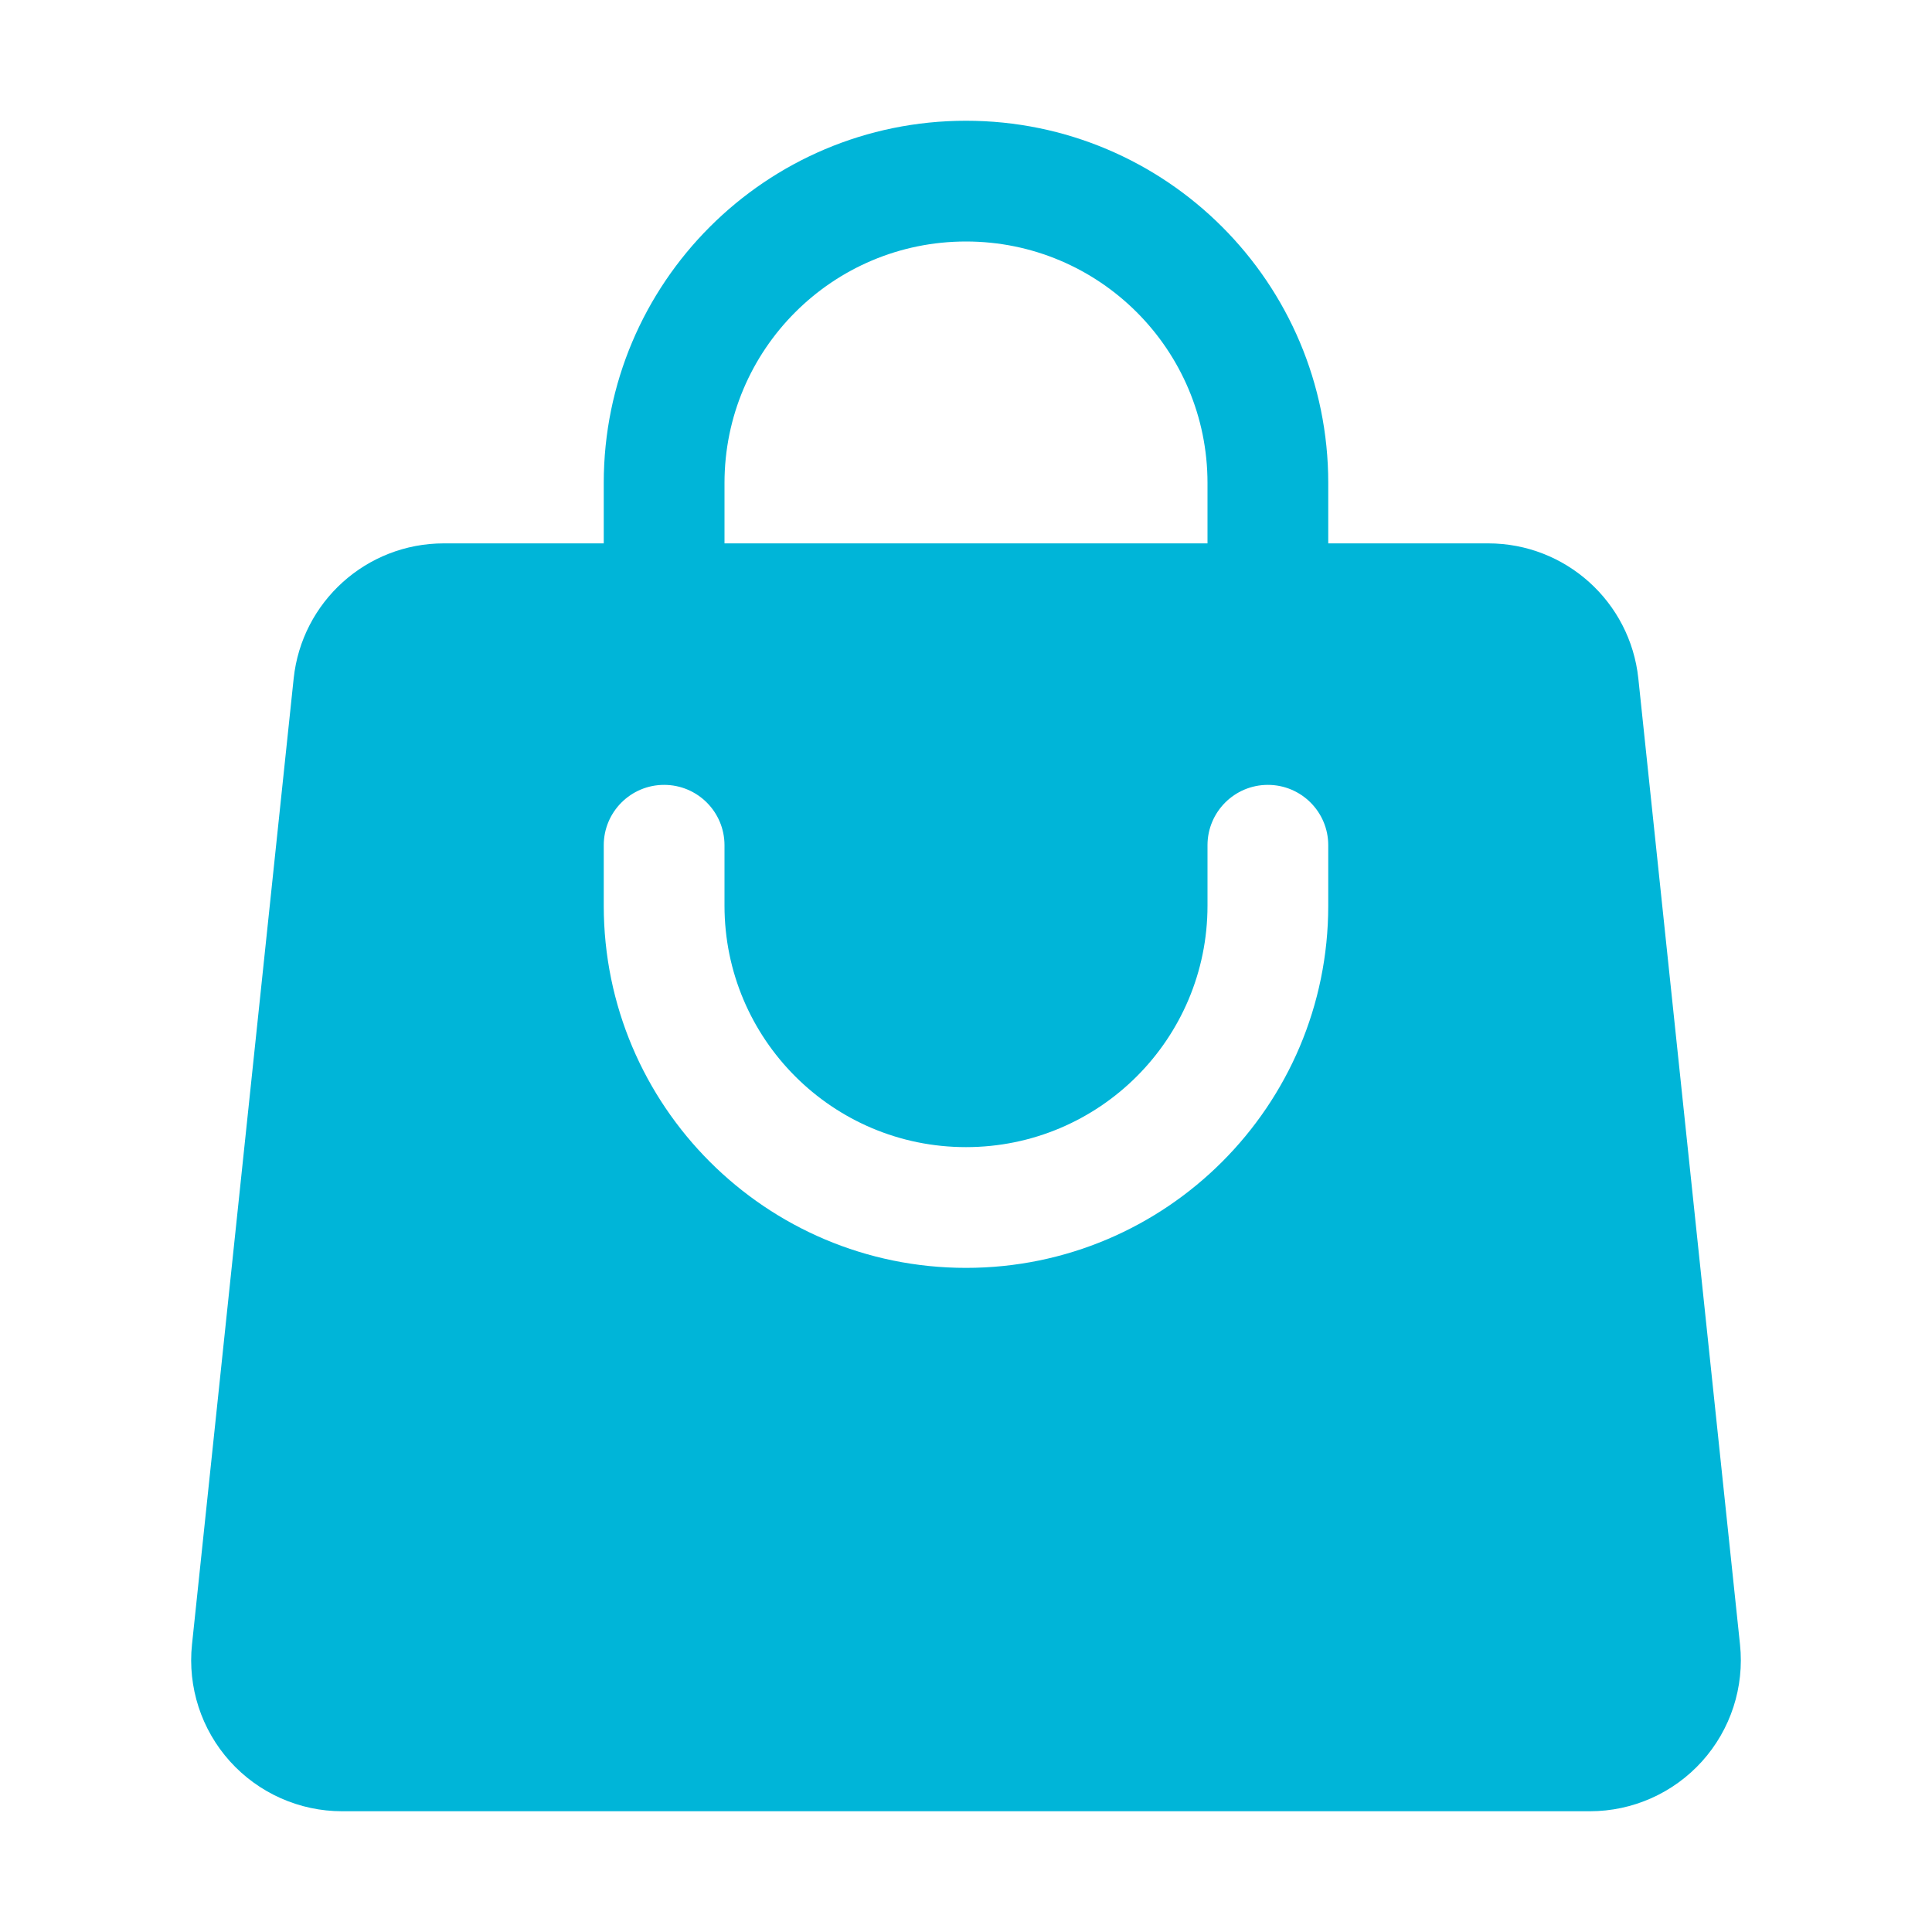
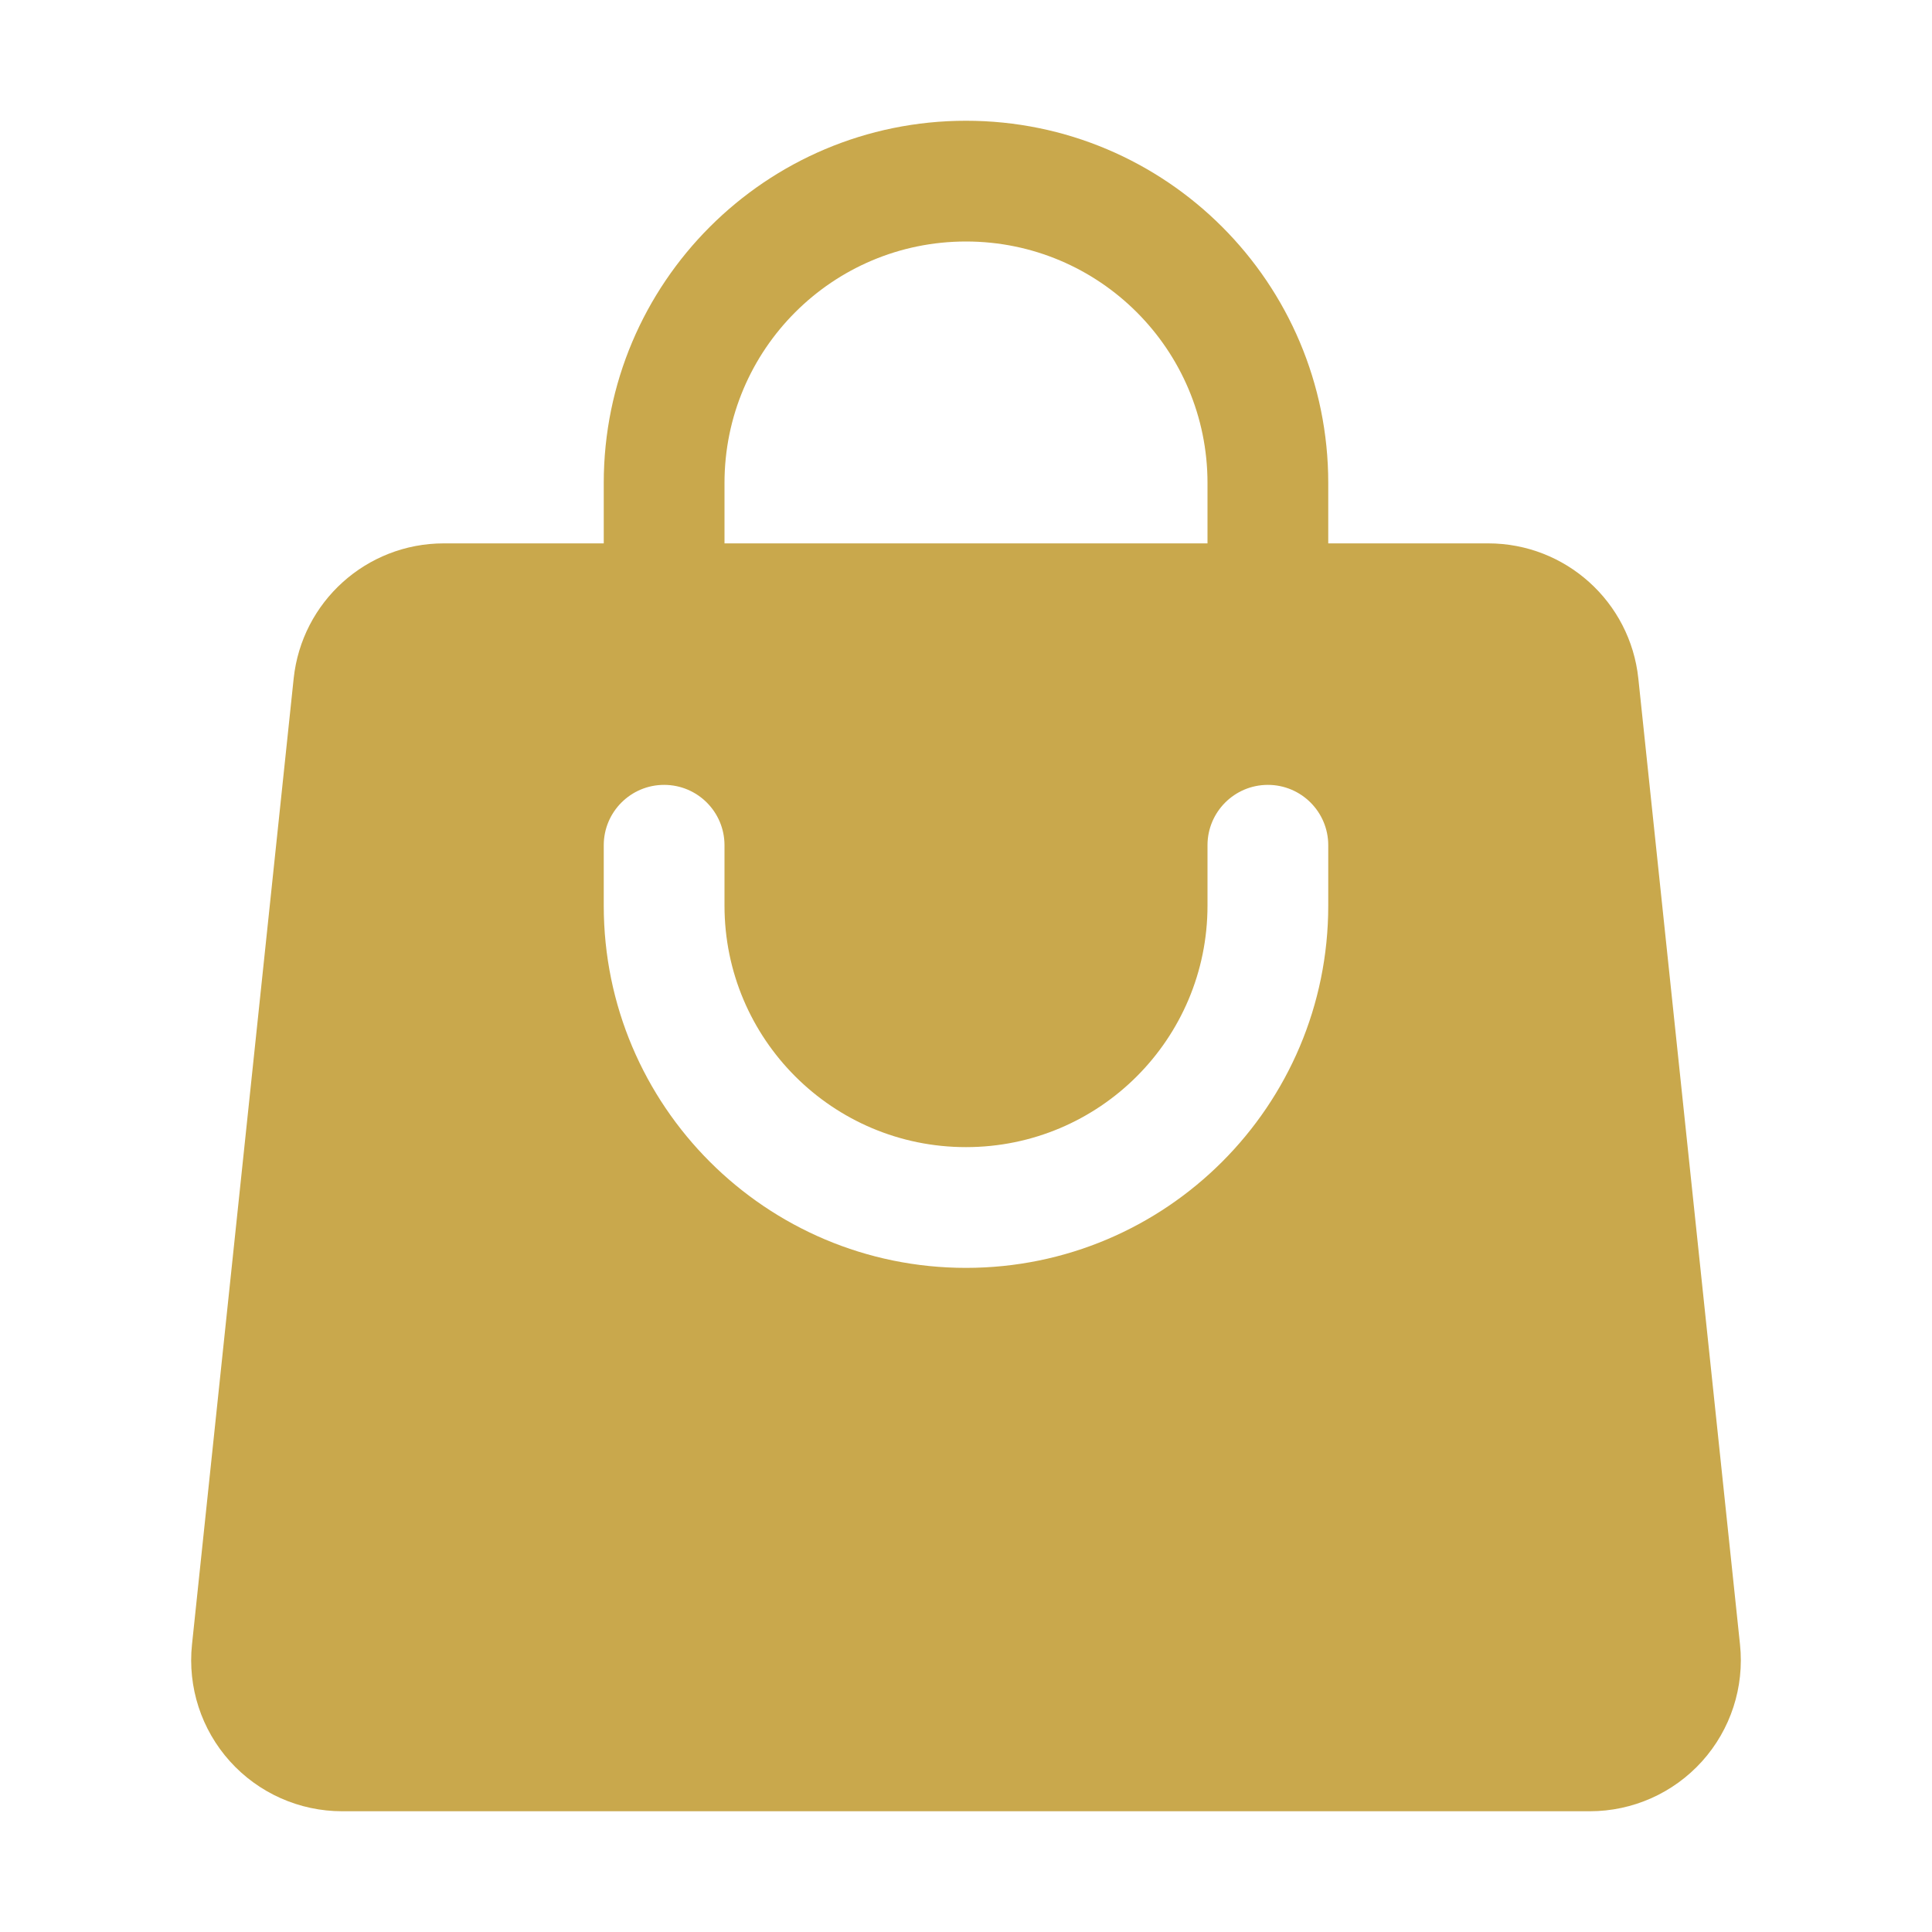
- <svg xmlns="http://www.w3.org/2000/svg" viewBox="0 0 24 24" fill="#00B5D8" class="size-6">
+ <svg xmlns="http://www.w3.org/2000/svg" viewBox="0 0 24 24" fill="#c9a84c" class="size-6">
  <path fill-rule="evenodd" d="M7.5 6v.75H5.513c-.96 0-1.764.724-1.865 1.679l-1.263 12A1.875 1.875 0 0 0 4.25 22.5h15.5a1.875 1.875 0 0 0 1.865-2.071l-1.263-12a1.875 1.875 0 0 0-1.865-1.679H16.5V6a4.5 4.5 0 1 0-9 0ZM12 3a3 3 0 0 0-3 3v.75h6V6a3 3 0 0 0-3-3Zm-3 8.25a3 3 0 1 0 6 0v-.75a.75.75 0 0 1 1.5 0v.75a4.5 4.5 0 1 1-9 0v-.75a.75.75 0 0 1 1.5 0v.75Z" clip-rule="evenodd" />
</svg>
